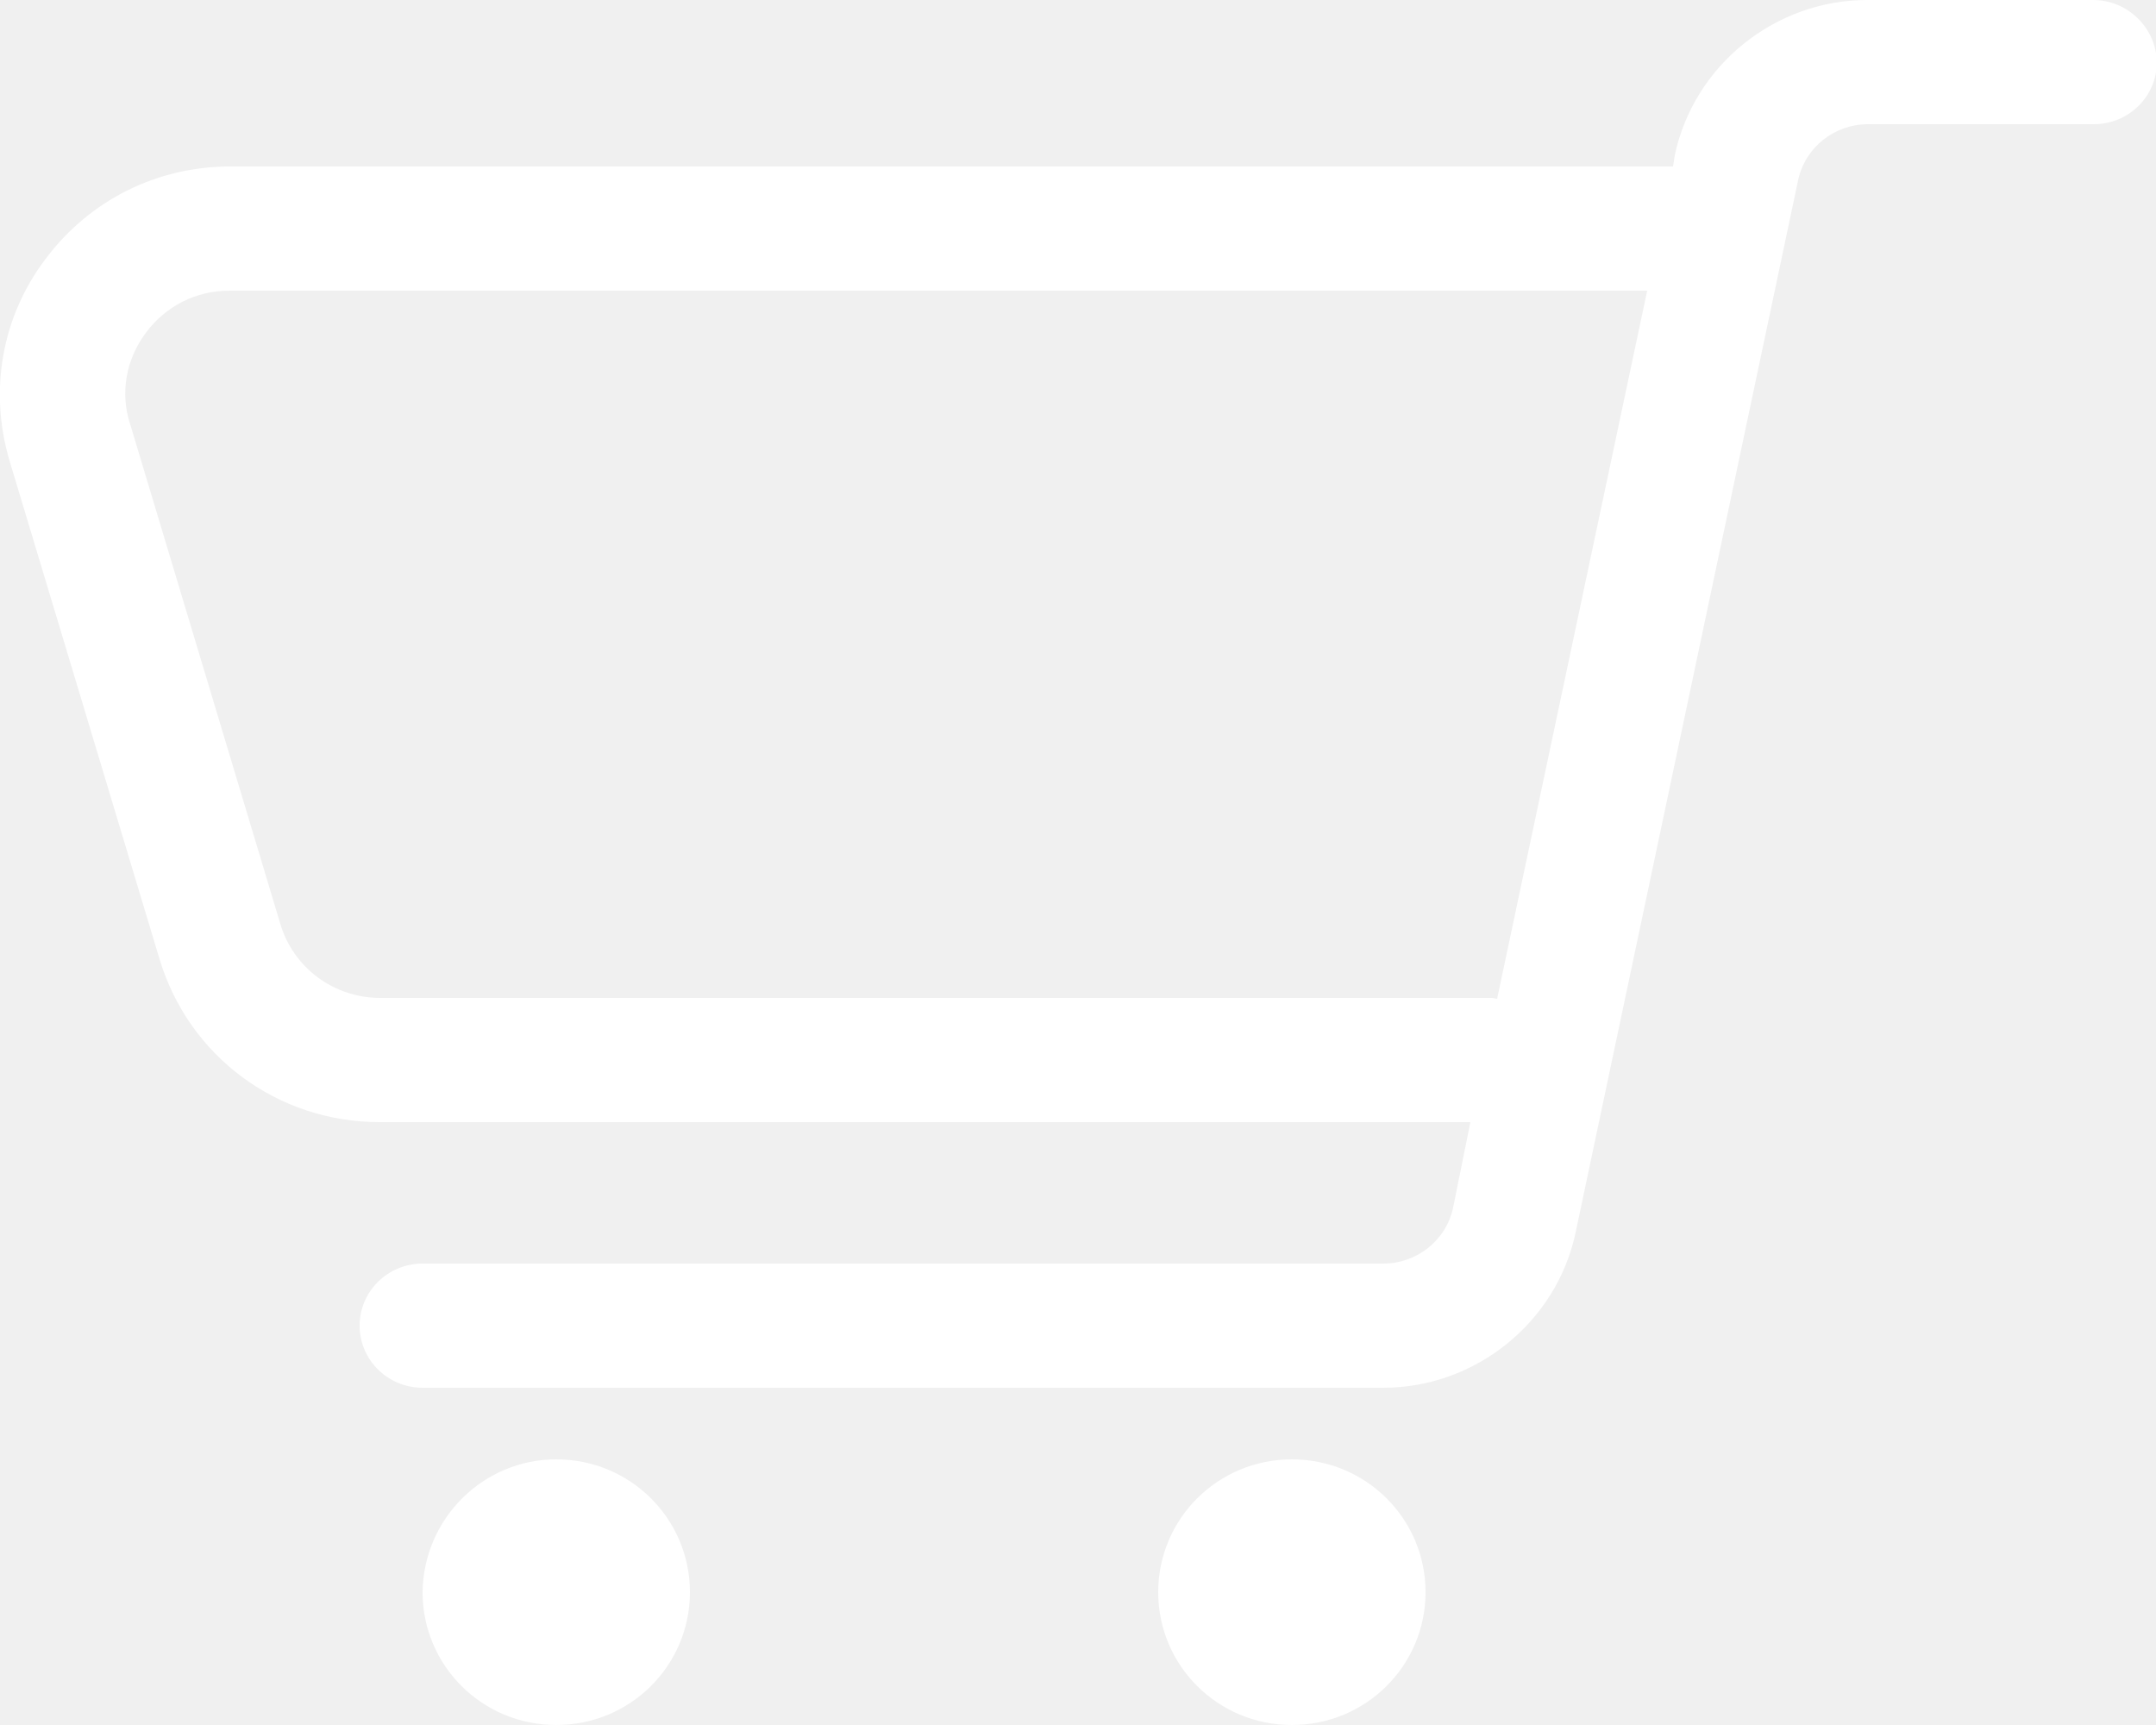
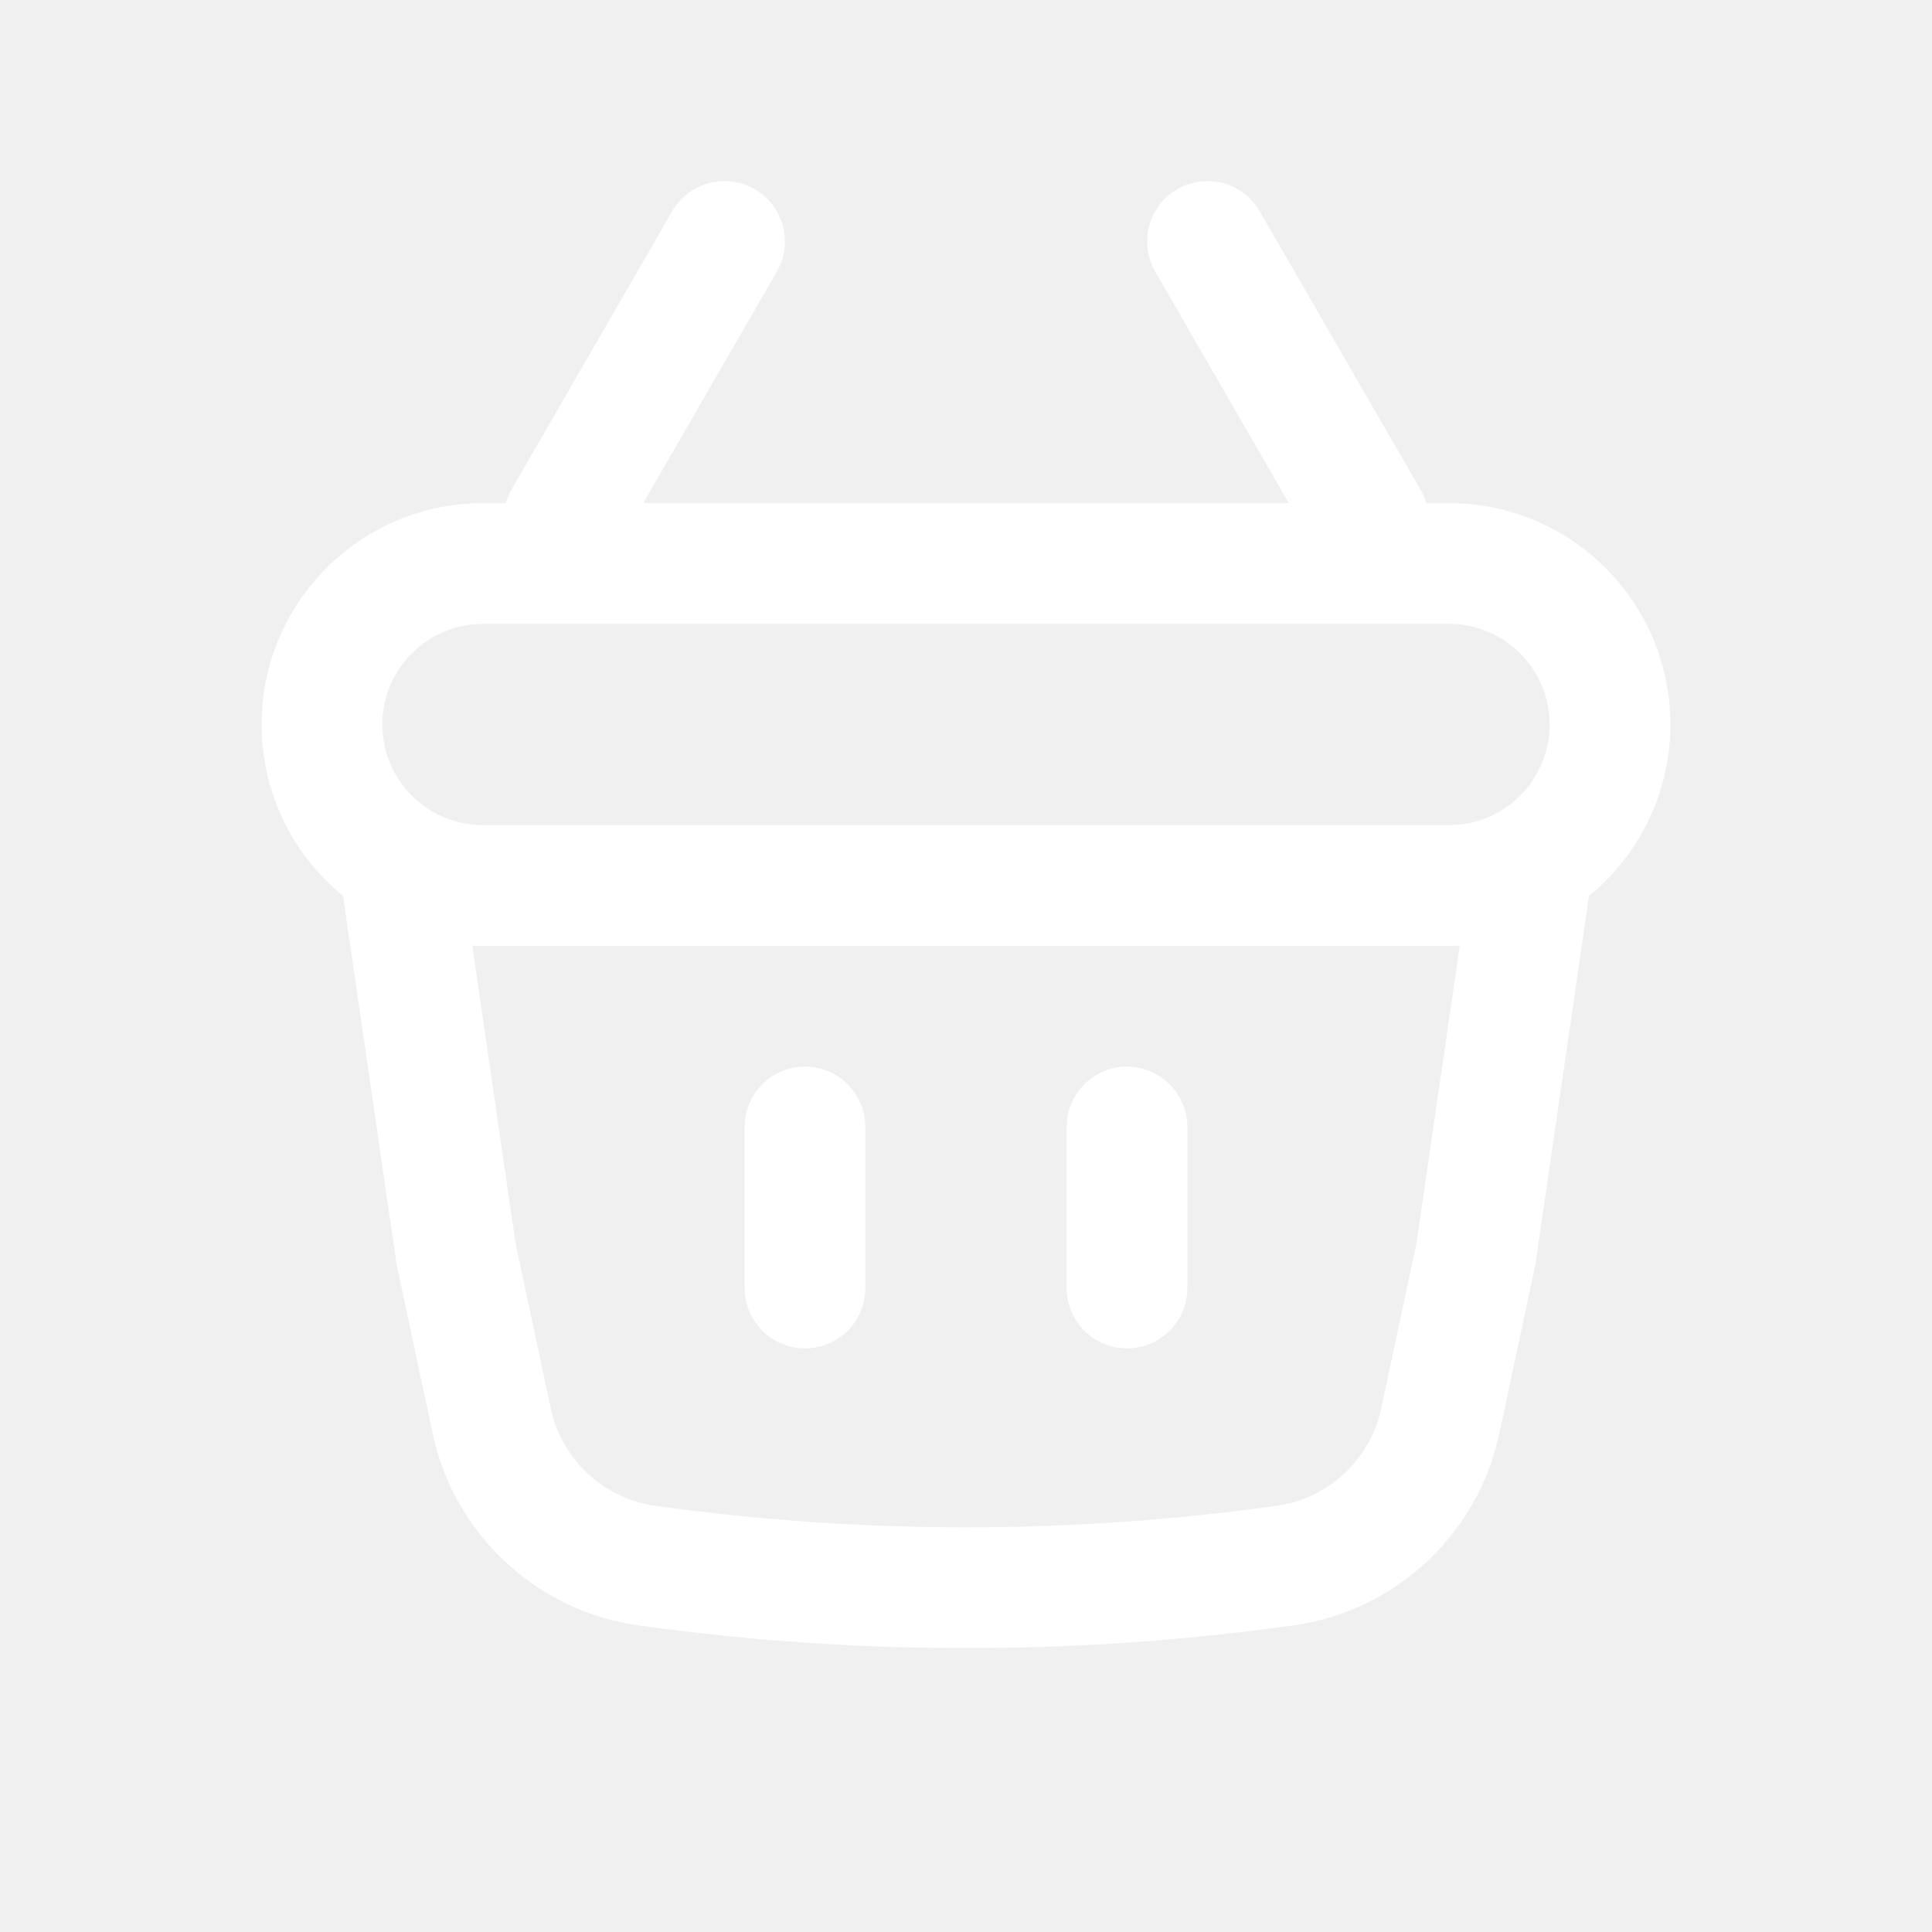
- <svg xmlns="http://www.w3.org/2000/svg" version="1.1" id="Слой_1" x="0px" y="0px" viewBox="0 0 25 20" style="enable-background:new 0 0 25 20;" xml:space="preserve">
-   <style type="text/css">
- 	.st0{fill:#FFFFFF;}
- </style>
-   <g id="Bag_2_">
-     <path class="st0" d="M6.45,16.92c0.86,0,1.55,0.69,1.55,1.54C8,19.31,7.31,20,6.45,20c-0.86,0-1.55-0.69-1.55-1.54   C4.91,17.61,5.6,16.92,6.45,16.92z" />
-     <path class="st0" d="M14.98,16.92c0.86,0,1.55,0.69,1.55,1.54c0,0.85-0.69,1.54-1.55,1.54c-0.86,0-1.55-0.69-1.55-1.54   C13.43,17.61,14.12,16.92,14.98,16.92z" />
-     <path class="st0" d="M0.11,5.34l1.74,5.78c0.34,1.13,1.37,1.89,2.55,1.89h12.65L16.85,14c-0.08,0.38-0.42,0.65-0.81,0.65l-11.14,0   c-0.4,0-0.73,0.32-0.73,0.72c0,0.4,0.33,0.72,0.73,0.72l11.14,0h0c1.07,0,2.01-0.76,2.23-1.8l2.58-12.2   c0.08-0.38,0.42-0.65,0.81-0.65h2.62c0.4,0,0.73-0.32,0.73-0.72C25,0.32,24.67,0,24.27,0l-2.62,0c-1.07,0-2.01,0.76-2.23,1.8   L19.4,1.93H2.67C1.82,1.93,1.04,2.32,0.53,3C0.02,3.67-0.13,4.53,0.11,5.34z M1.69,3.86c0.23-0.31,0.58-0.49,0.97-0.49H19.1   l-1.74,8.21c-0.02,0-0.04-0.01-0.06-0.01H4.41c-0.54,0-1.01-0.35-1.16-0.86L1.51,4.92C1.39,4.56,1.46,4.17,1.69,3.86z" />
-   </g>
+ <svg xmlns="http://www.w3.org/2000/svg" width="24" height="24" viewBox="0 0 24 24" fill="none">
+   <path d="M10 13.25C10.414 13.25 10.75 13.586 10.75 14V16C10.75 16.414 10.414 16.75 10 16.75C9.586 16.75 9.25 16.414 9.25 16V14C9.25 13.586 9.586 13.25 10 13.25Z" fill="white" />
+   <path d="M14.75 14C14.75 13.586 14.414 13.25 14 13.25C13.586 13.25 13.25 13.586 13.25 14V16C13.25 16.414 13.586 16.75 14 16.75C14.414 16.75 14.75 16.414 14.75 16V14Z" fill="white" />
+   <path fill-rule="evenodd" clip-rule="evenodd" d="M9.65 3.375C9.857 3.016 9.734 2.558 9.375 2.35C9.016 2.143 8.558 2.266 8.35 2.625L6.35 6.089C6.321 6.141 6.297 6.195 6.281 6.25H6C4.481 6.25 3.25 7.481 3.25 9C3.25 9.859 3.644 10.626 4.261 11.13L4.928 15.715L5.375 17.808C5.642 19.062 6.666 20.015 7.936 20.192C10.633 20.567 13.367 20.567 16.064 20.192C17.334 20.015 18.358 19.062 18.625 17.808L19.072 15.715L19.739 11.13C20.356 10.626 20.75 9.859 20.75 9C20.75 7.481 19.519 6.25 18 6.25H17.719C17.703 6.195 17.68 6.141 17.649 6.089L15.649 2.625C15.442 2.266 14.984 2.143 14.625 2.35C14.266 2.558 14.143 3.016 14.351 3.375L16.01 6.25H7.99L9.65 3.375ZM18.134 11.747C18.089 11.749 18.045 11.75 18 11.75H6C5.955 11.75 5.911 11.749 5.867 11.747L6.405 15.45L6.842 17.495C6.978 18.132 7.498 18.616 8.143 18.706C10.702 19.062 13.298 19.062 15.857 18.706C16.502 18.616 17.022 18.132 17.158 17.495L17.595 15.45L18.134 11.747ZM4.75 9C4.75 8.31 5.31 7.75 6 7.75H18C18.69 7.75 19.25 8.31 19.25 9C19.25 9.69 18.69 10.25 18 10.25H6C5.31 10.25 4.75 9.69 4.75 9Z" fill="white" />
</svg>
